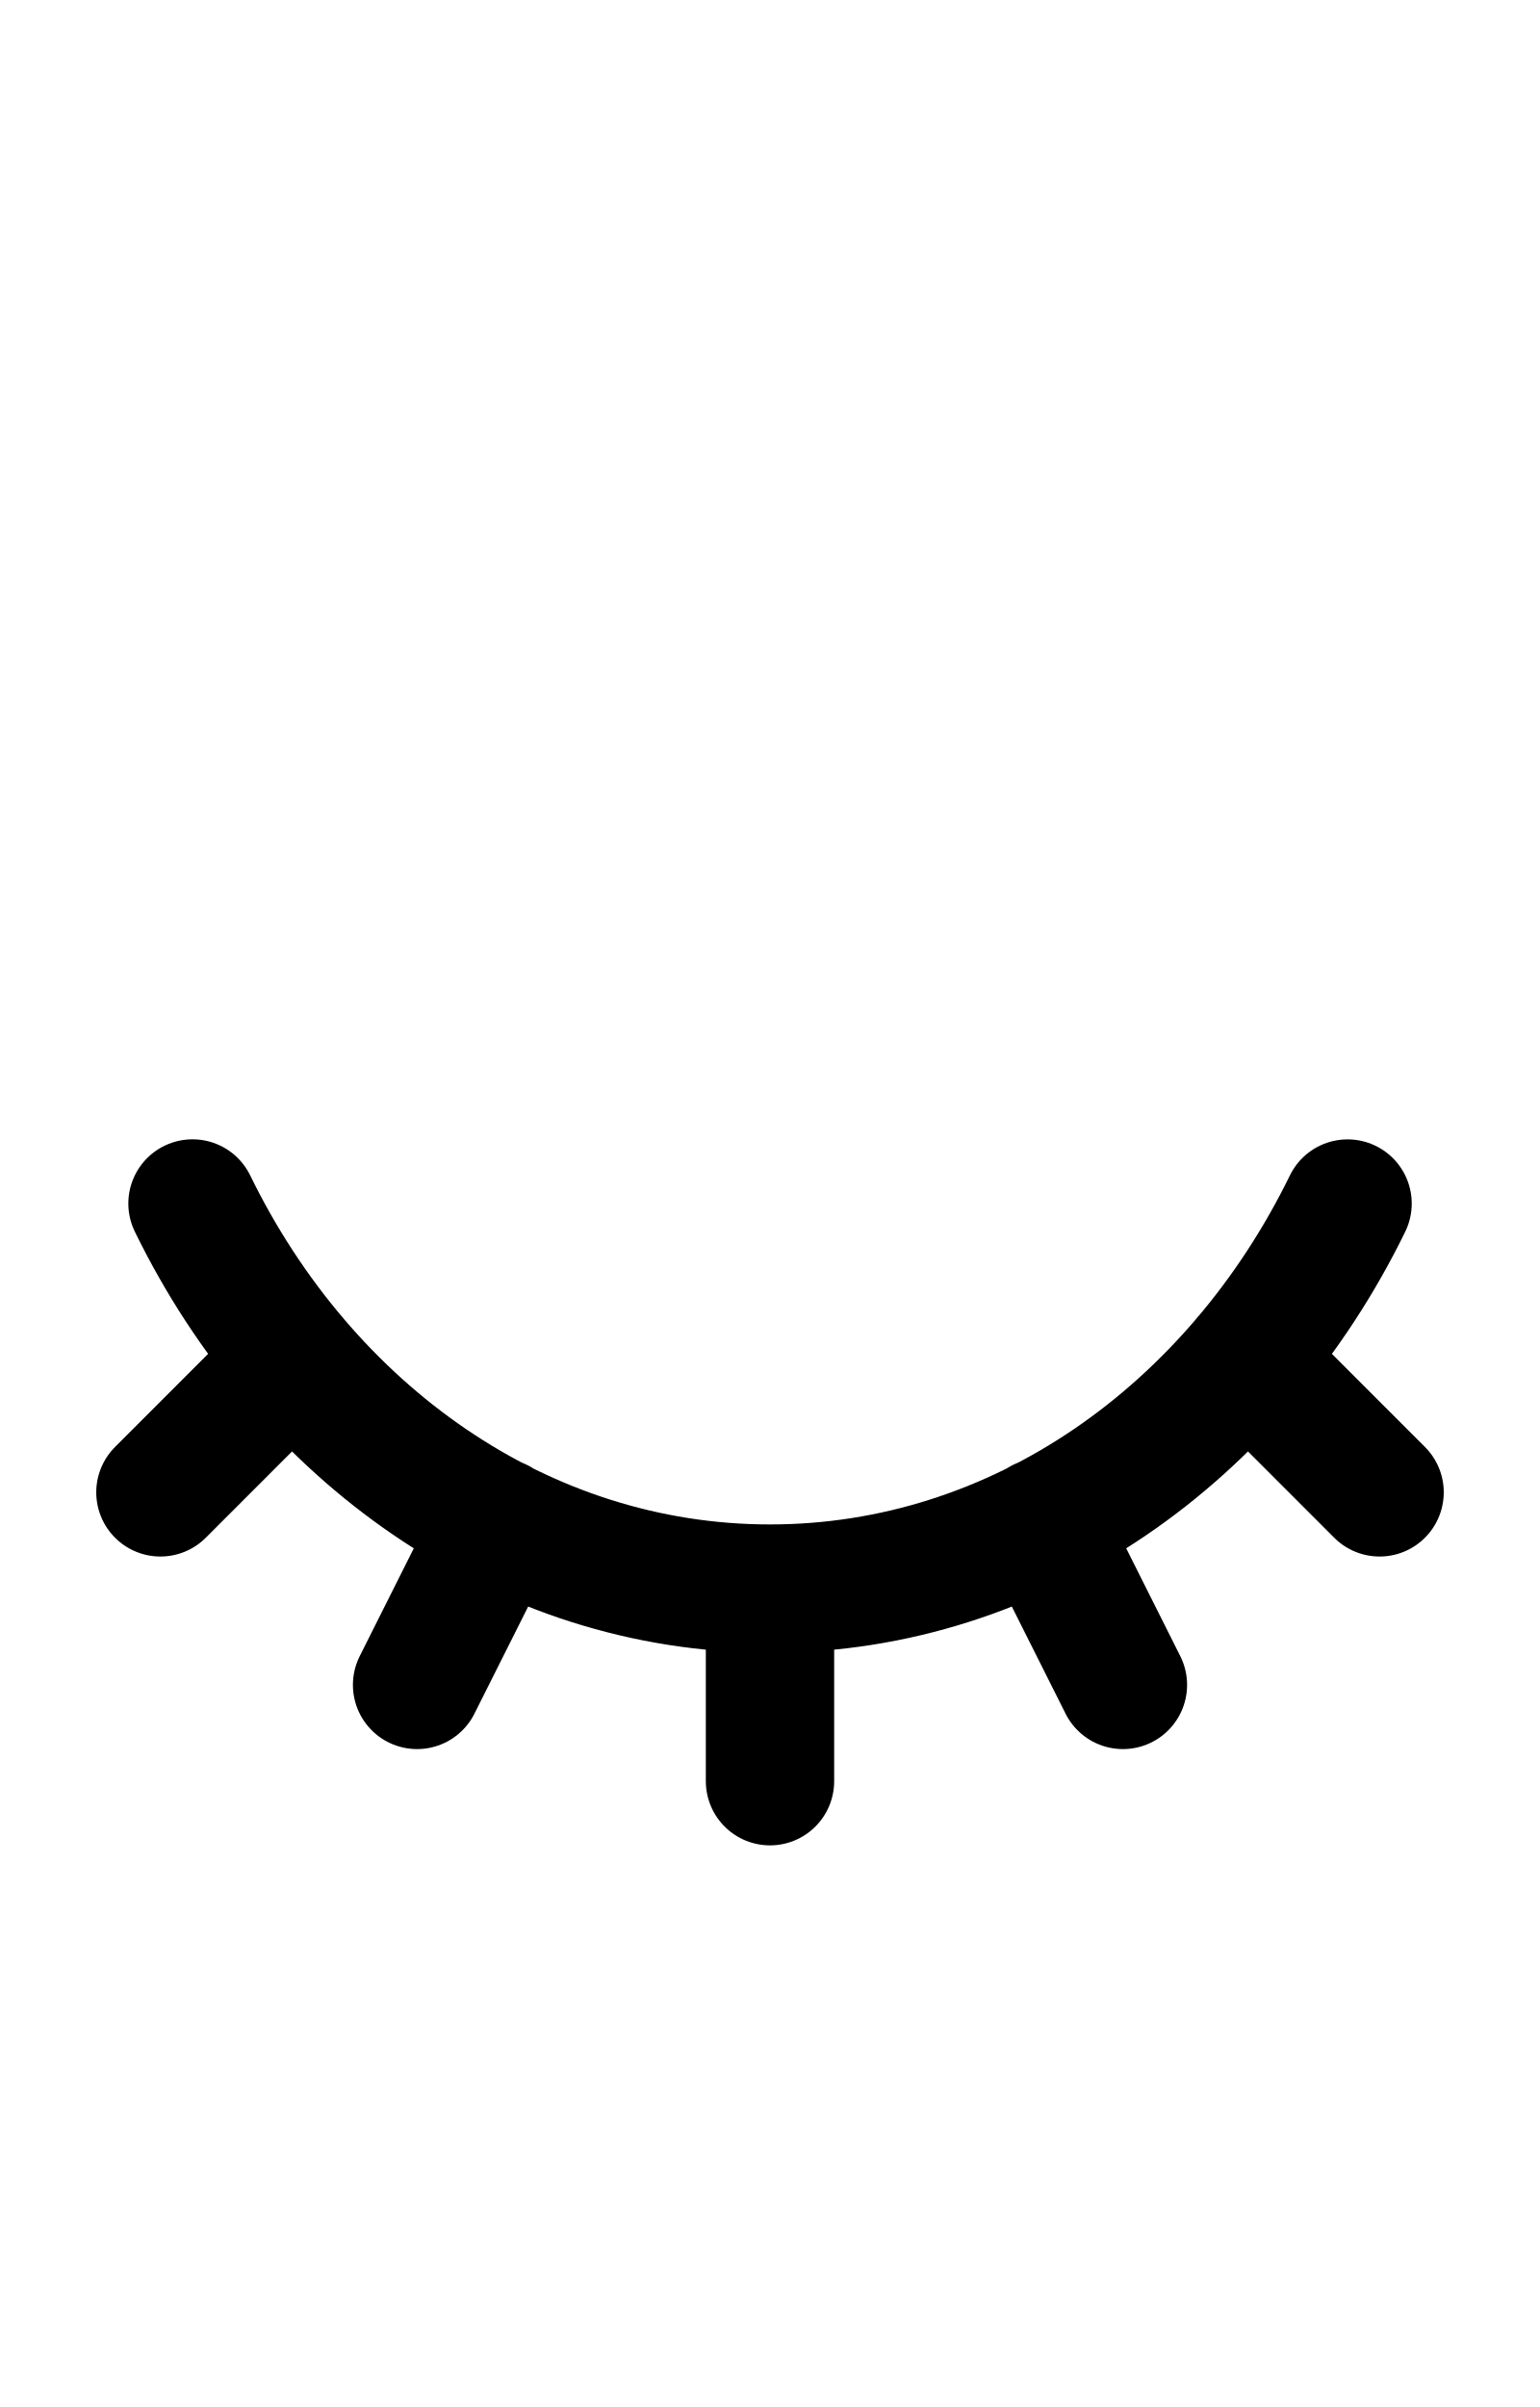
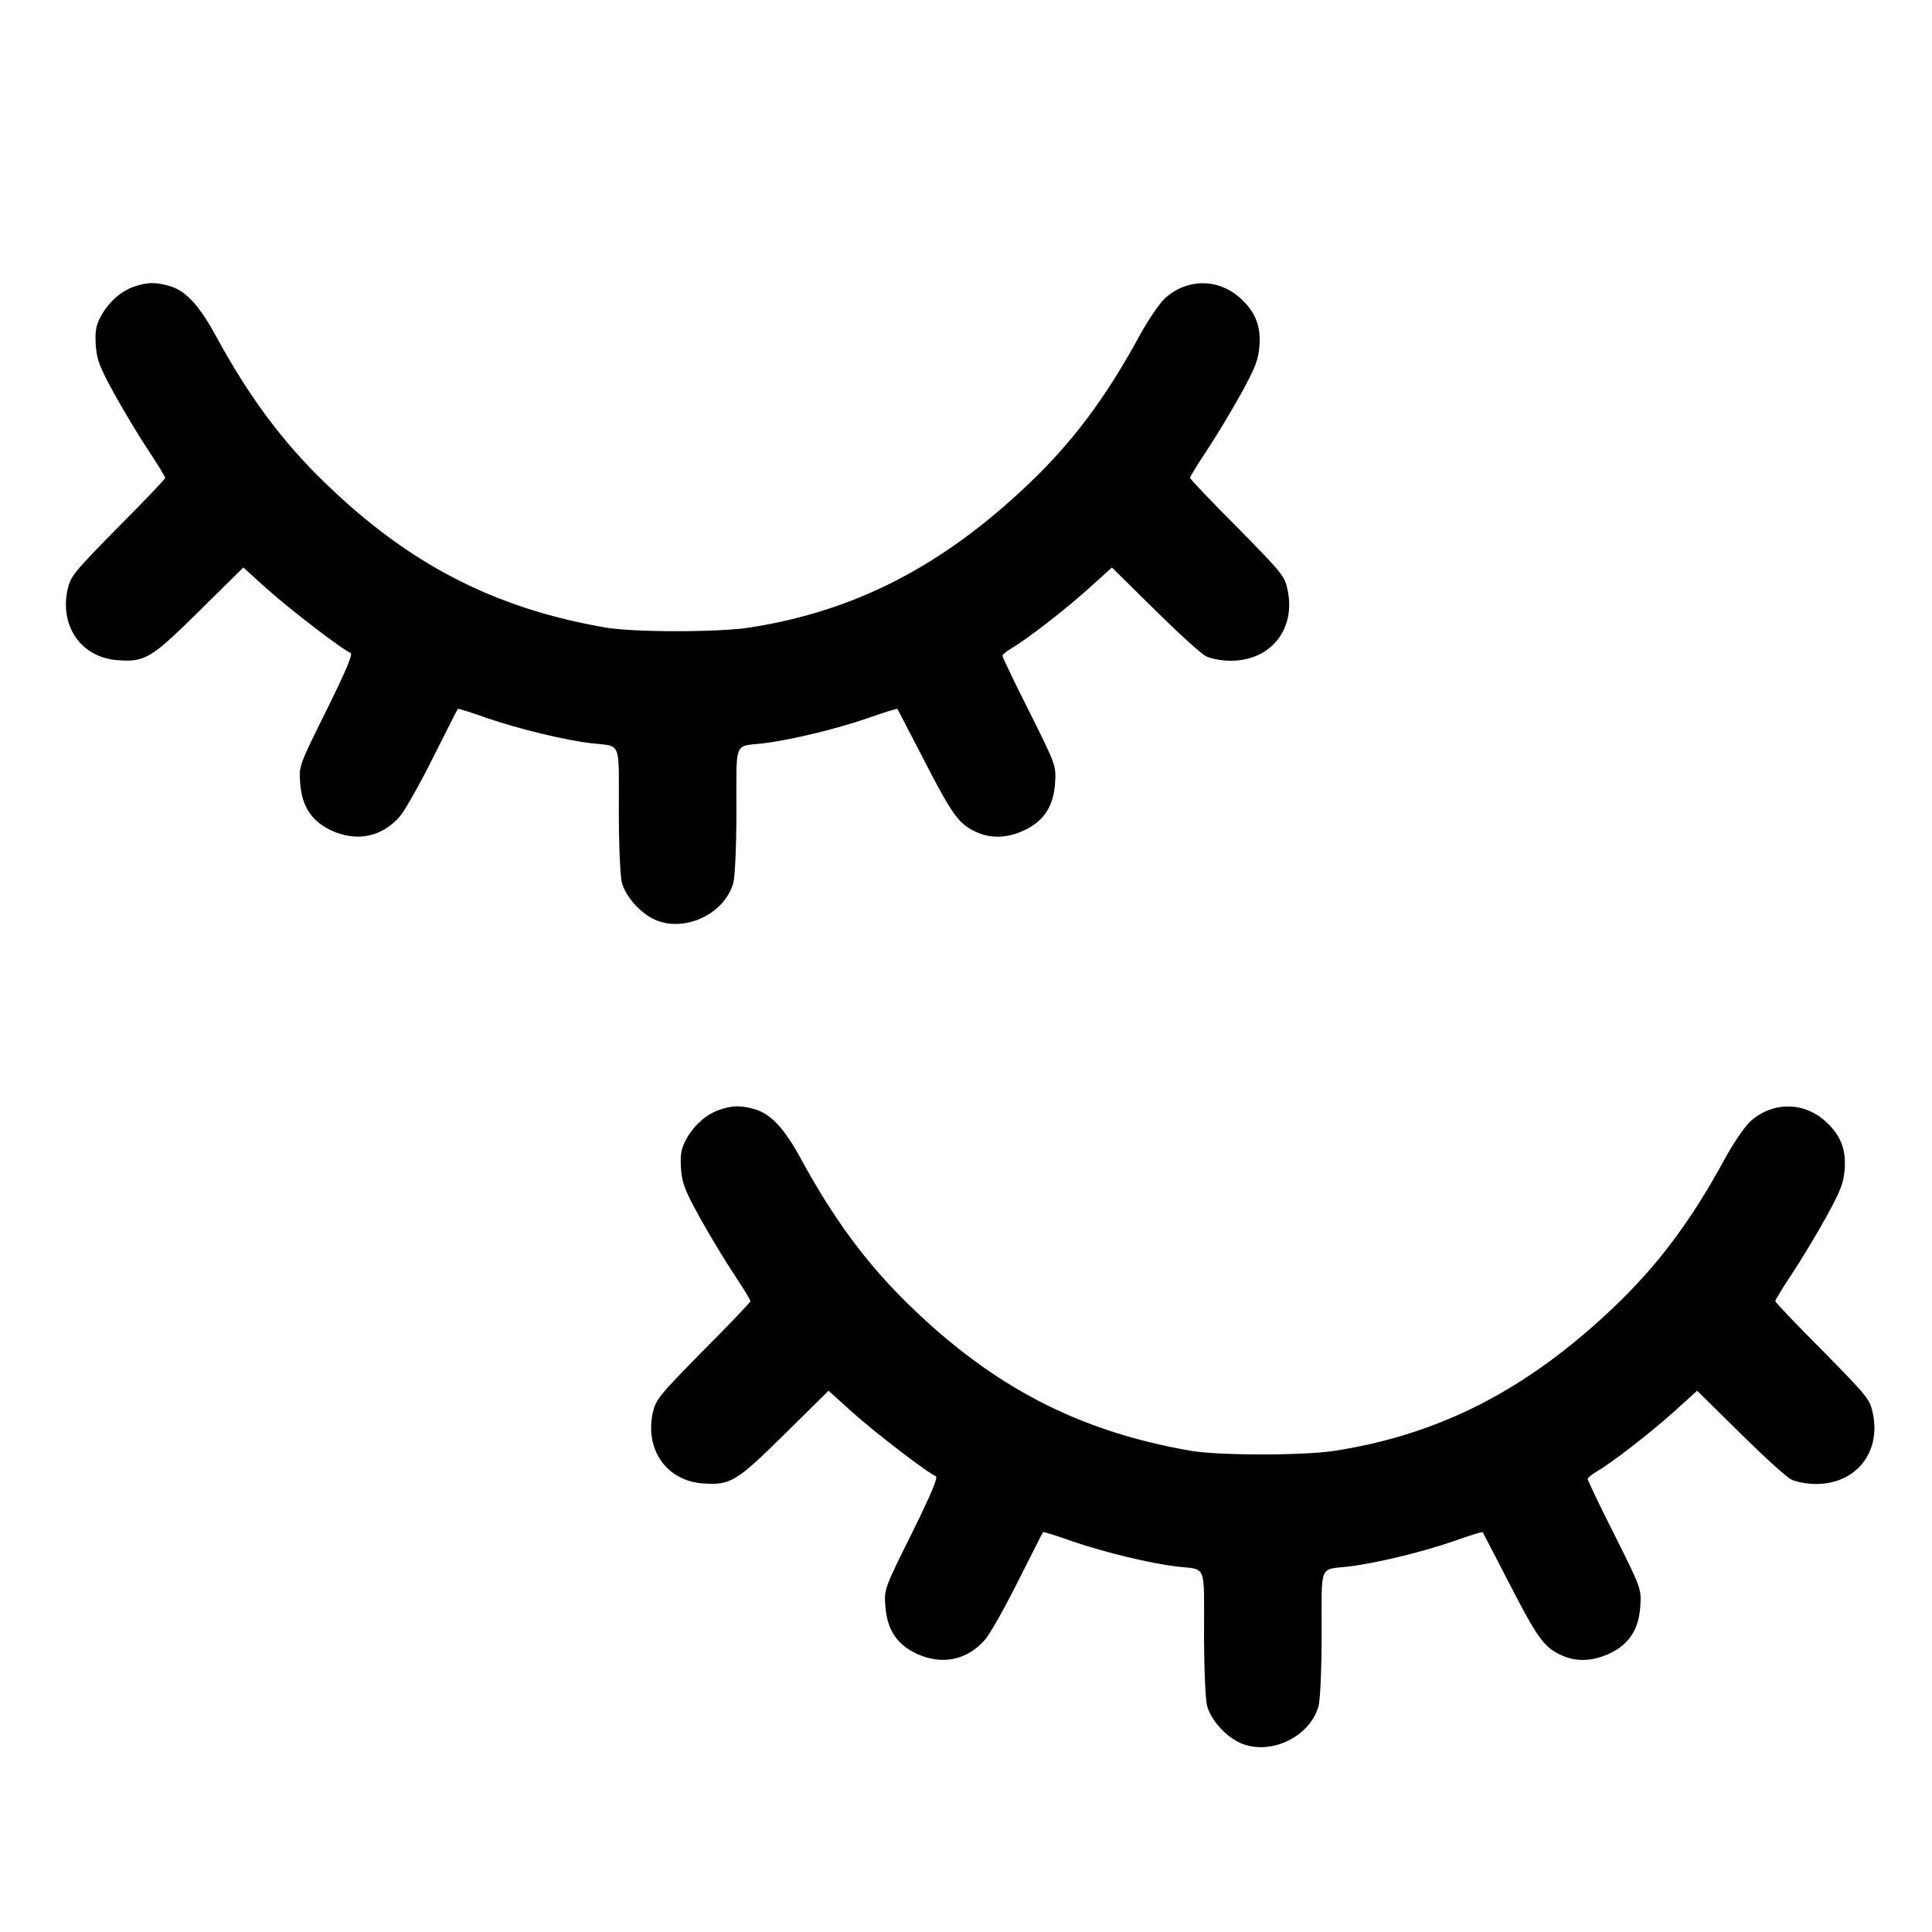
- <svg xmlns="http://www.w3.org/2000/svg" width="32px" height="50px" viewBox="0 0 24 24" fill="none">
-   <path d="M21.001 12.001C19.254 15.577 15.878 18 12 18M12 18C8.122 18 4.746 15.577 3 12M12 18L12 21M19.422 14.422L21.5 16.5M16.23 16.969L17.5 19.5M4.578 14.422L2.5 16.5M7.77 16.969L6.5 19.5" stroke="#000000" stroke-width="2" stroke-linecap="round" stroke-linejoin="round" />
+ <svg xmlns="http://www.w3.org/2000/svg" version="1.0" width="32pt" height="32pt" viewBox="0 0 30 30" preserveAspectRatio="xMidYMid meet">
+   <g transform="translate(0,32) scale(0.004348,-0.004348)" fill="#000000" stroke="none">
+     <path d="M476 6335 c-47 -17 -91 -57 -118 -109 -16 -31 -19 -53 -16 -100 4 -52 14 -78 68 -176 35 -63 90 -154 122 -202 32 -48 58 -91 58 -95 0 -4 -76 -84 -169 -177 -159 -162 -169 -174 -180 -223 -28 -132 51 -242 179 -251 98 -7 119 5 292 176 l157 155 83 -75 c81 -73 274 -221 300 -230 9 -4 -16 -63 -86 -205 -98 -197 -99 -200 -94 -260 6 -83 41 -136 111 -169 91 -42 180 -24 245 50 18 21 71 115 118 209 48 95 87 173 89 175 2 2 49 -13 105 -33 114 -39 283 -80 375 -90 105 -12 95 13 95 -238 0 -124 5 -239 11 -260 13 -47 60 -102 110 -128 106 -54 256 13 288 128 6 21 11 136 11 260 0 251 -10 226 95 238 94 11 262 51 374 90 57 20 104 35 106 33 1 -2 44 -84 95 -183 101 -196 124 -228 185 -256 54 -25 110 -23 172 5 71 33 106 87 111 170 4 61 3 64 -92 254 -53 105 -96 195 -96 200 0 4 15 16 33 27 55 32 188 135 275 213 l83 75 152 -150 c84 -83 166 -158 184 -167 19 -9 56 -16 89 -16 141 0 231 111 203 250 -11 53 -17 60 -180 226 -93 93 -169 173 -169 177 0 4 26 47 58 95 32 48 87 139 122 202 54 98 64 124 68 176 5 72 -16 123 -72 172 -78 68 -187 67 -265 -3 -20 -18 -62 -80 -93 -137 -120 -221 -241 -381 -396 -528 -307 -292 -617 -452 -992 -511 -109 -18 -421 -18 -520 0 -396 69 -700 226 -999 516 -153 148 -271 307 -389 523 -61 113 -110 165 -169 181 -50 14 -79 13 -127 -4z" />
+     <path d="M2566 3395 c-47 -17 -91 -57 -118 -109 -16 -31 -19 -53 -16 -100 4 -52 14 -78 68 -176 35 -63 90 -154 122 -202 32 -48 58 -91 58 -95 0 -4 -76 -84 -169 -177 -159 -162 -169 -174 -180 -223 -28 -132 51 -242 179 -251 98 -7 119 5 292 176 l157 155 83 -75 c81 -73 274 -221 300 -230 9 -4 -16 -63 -86 -205 -98 -197 -99 -200 -94 -260 6 -83 41 -136 111 -169 91 -42 180 -24 245 50 18 21 71 115 118 209 48 95 87 173 89 175 2 2 49 -13 105 -33 114 -39 283 -80 375 -90 105 -12 95 13 95 -238 0 -124 5 -239 11 -260 13 -47 60 -102 110 -128 106 -54 256 13 288 128 6 21 11 136 11 260 0 251 -10 226 95 238 94 11 262 51 374 90 57 20 104 35 106 33 1 -2 44 -84 95 -183 101 -196 124 -228 185 -256 54 -25 110 -23 172 5 71 33 106 87 111 170 4 61 3 64 -92 254 -53 105 -96 195 -96 200 0 4 15 16 33 27 55 32 188 135 275 213 l83 75 152 -150 c84 -83 166 -158 184 -167 19 -9 56 -16 89 -16 141 0 231 111 203 250 -11 53 -17 60 -180 226 -93 93 -169 173 -169 177 0 4 26 47 58 95 32 48 87 139 122 202 54 98 64 124 68 176 5 72 -16 123 -72 172 -78 68 -187 67 -265 -3 -20 -18 -62 -80 -93 -137 -120 -221 -241 -381 -396 -528 -307 -292 -617 -452 -992 -511 -109 -18 -421 -18 -520 0 -396 69 -700 226 -999 516 -153 148 -271 307 -389 523 -61 113 -110 165 -169 181 -50 14 -79 13 -127 -4z" />
+   </g>
</svg>
